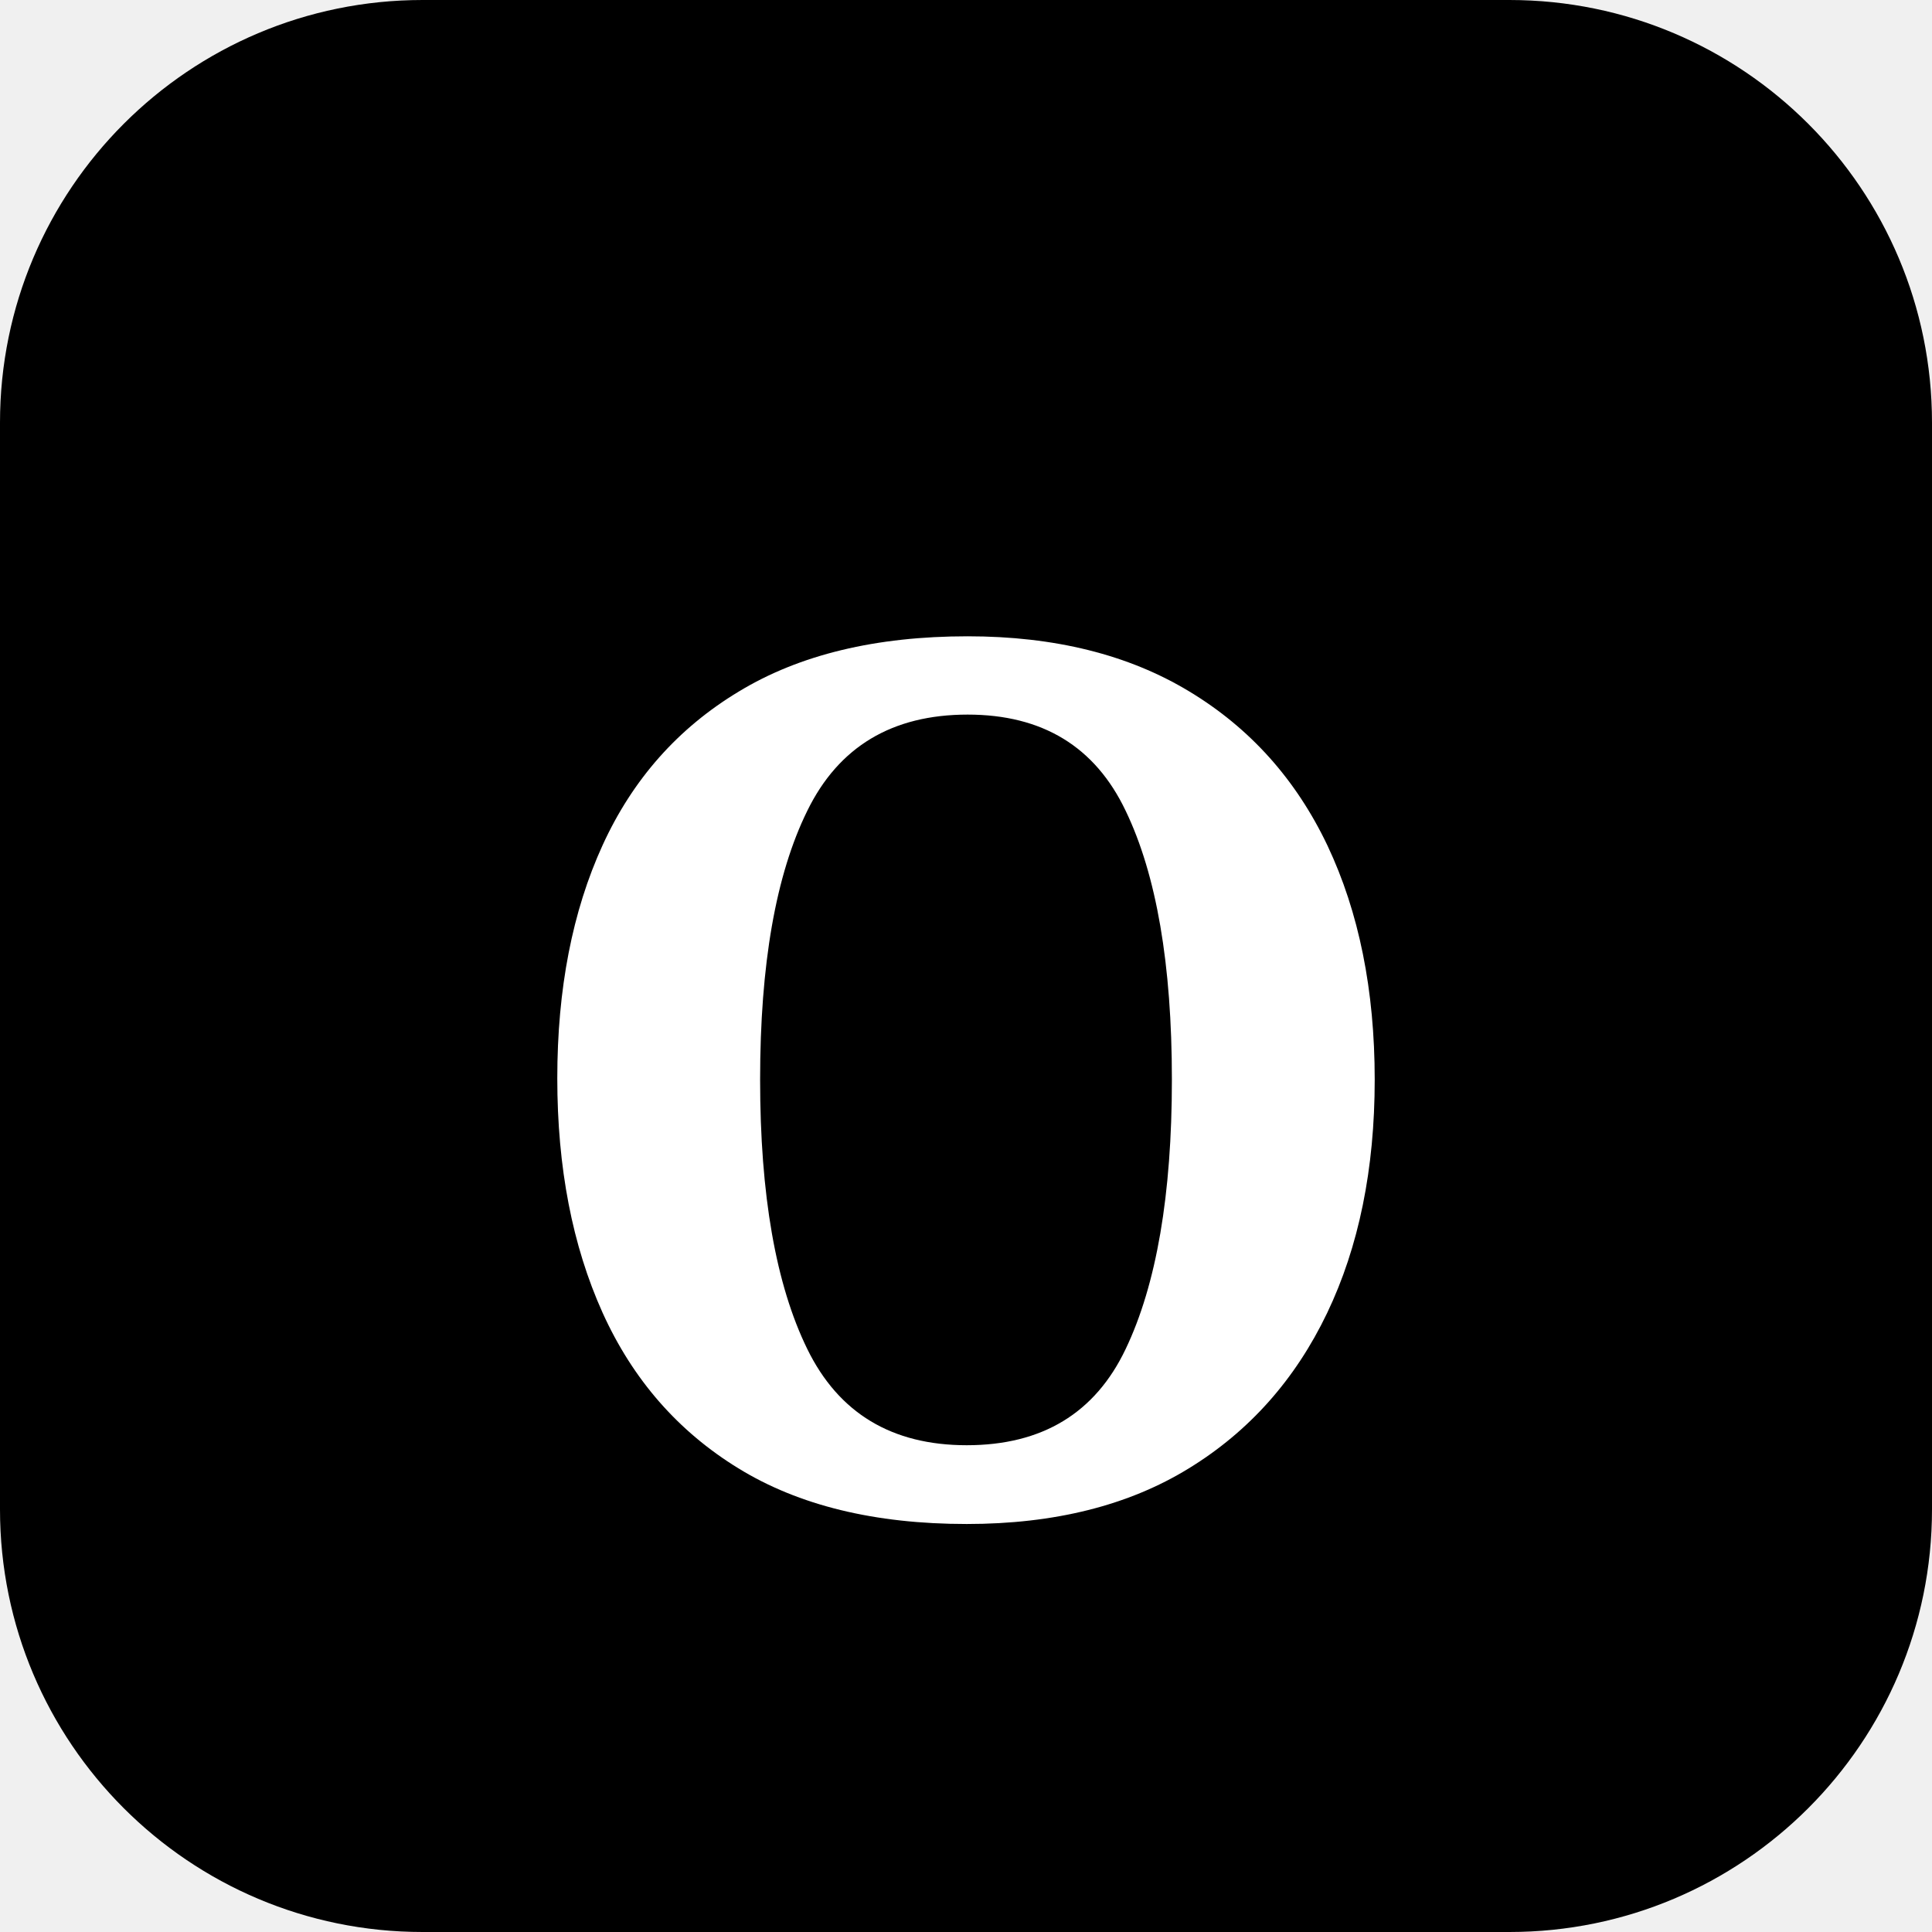
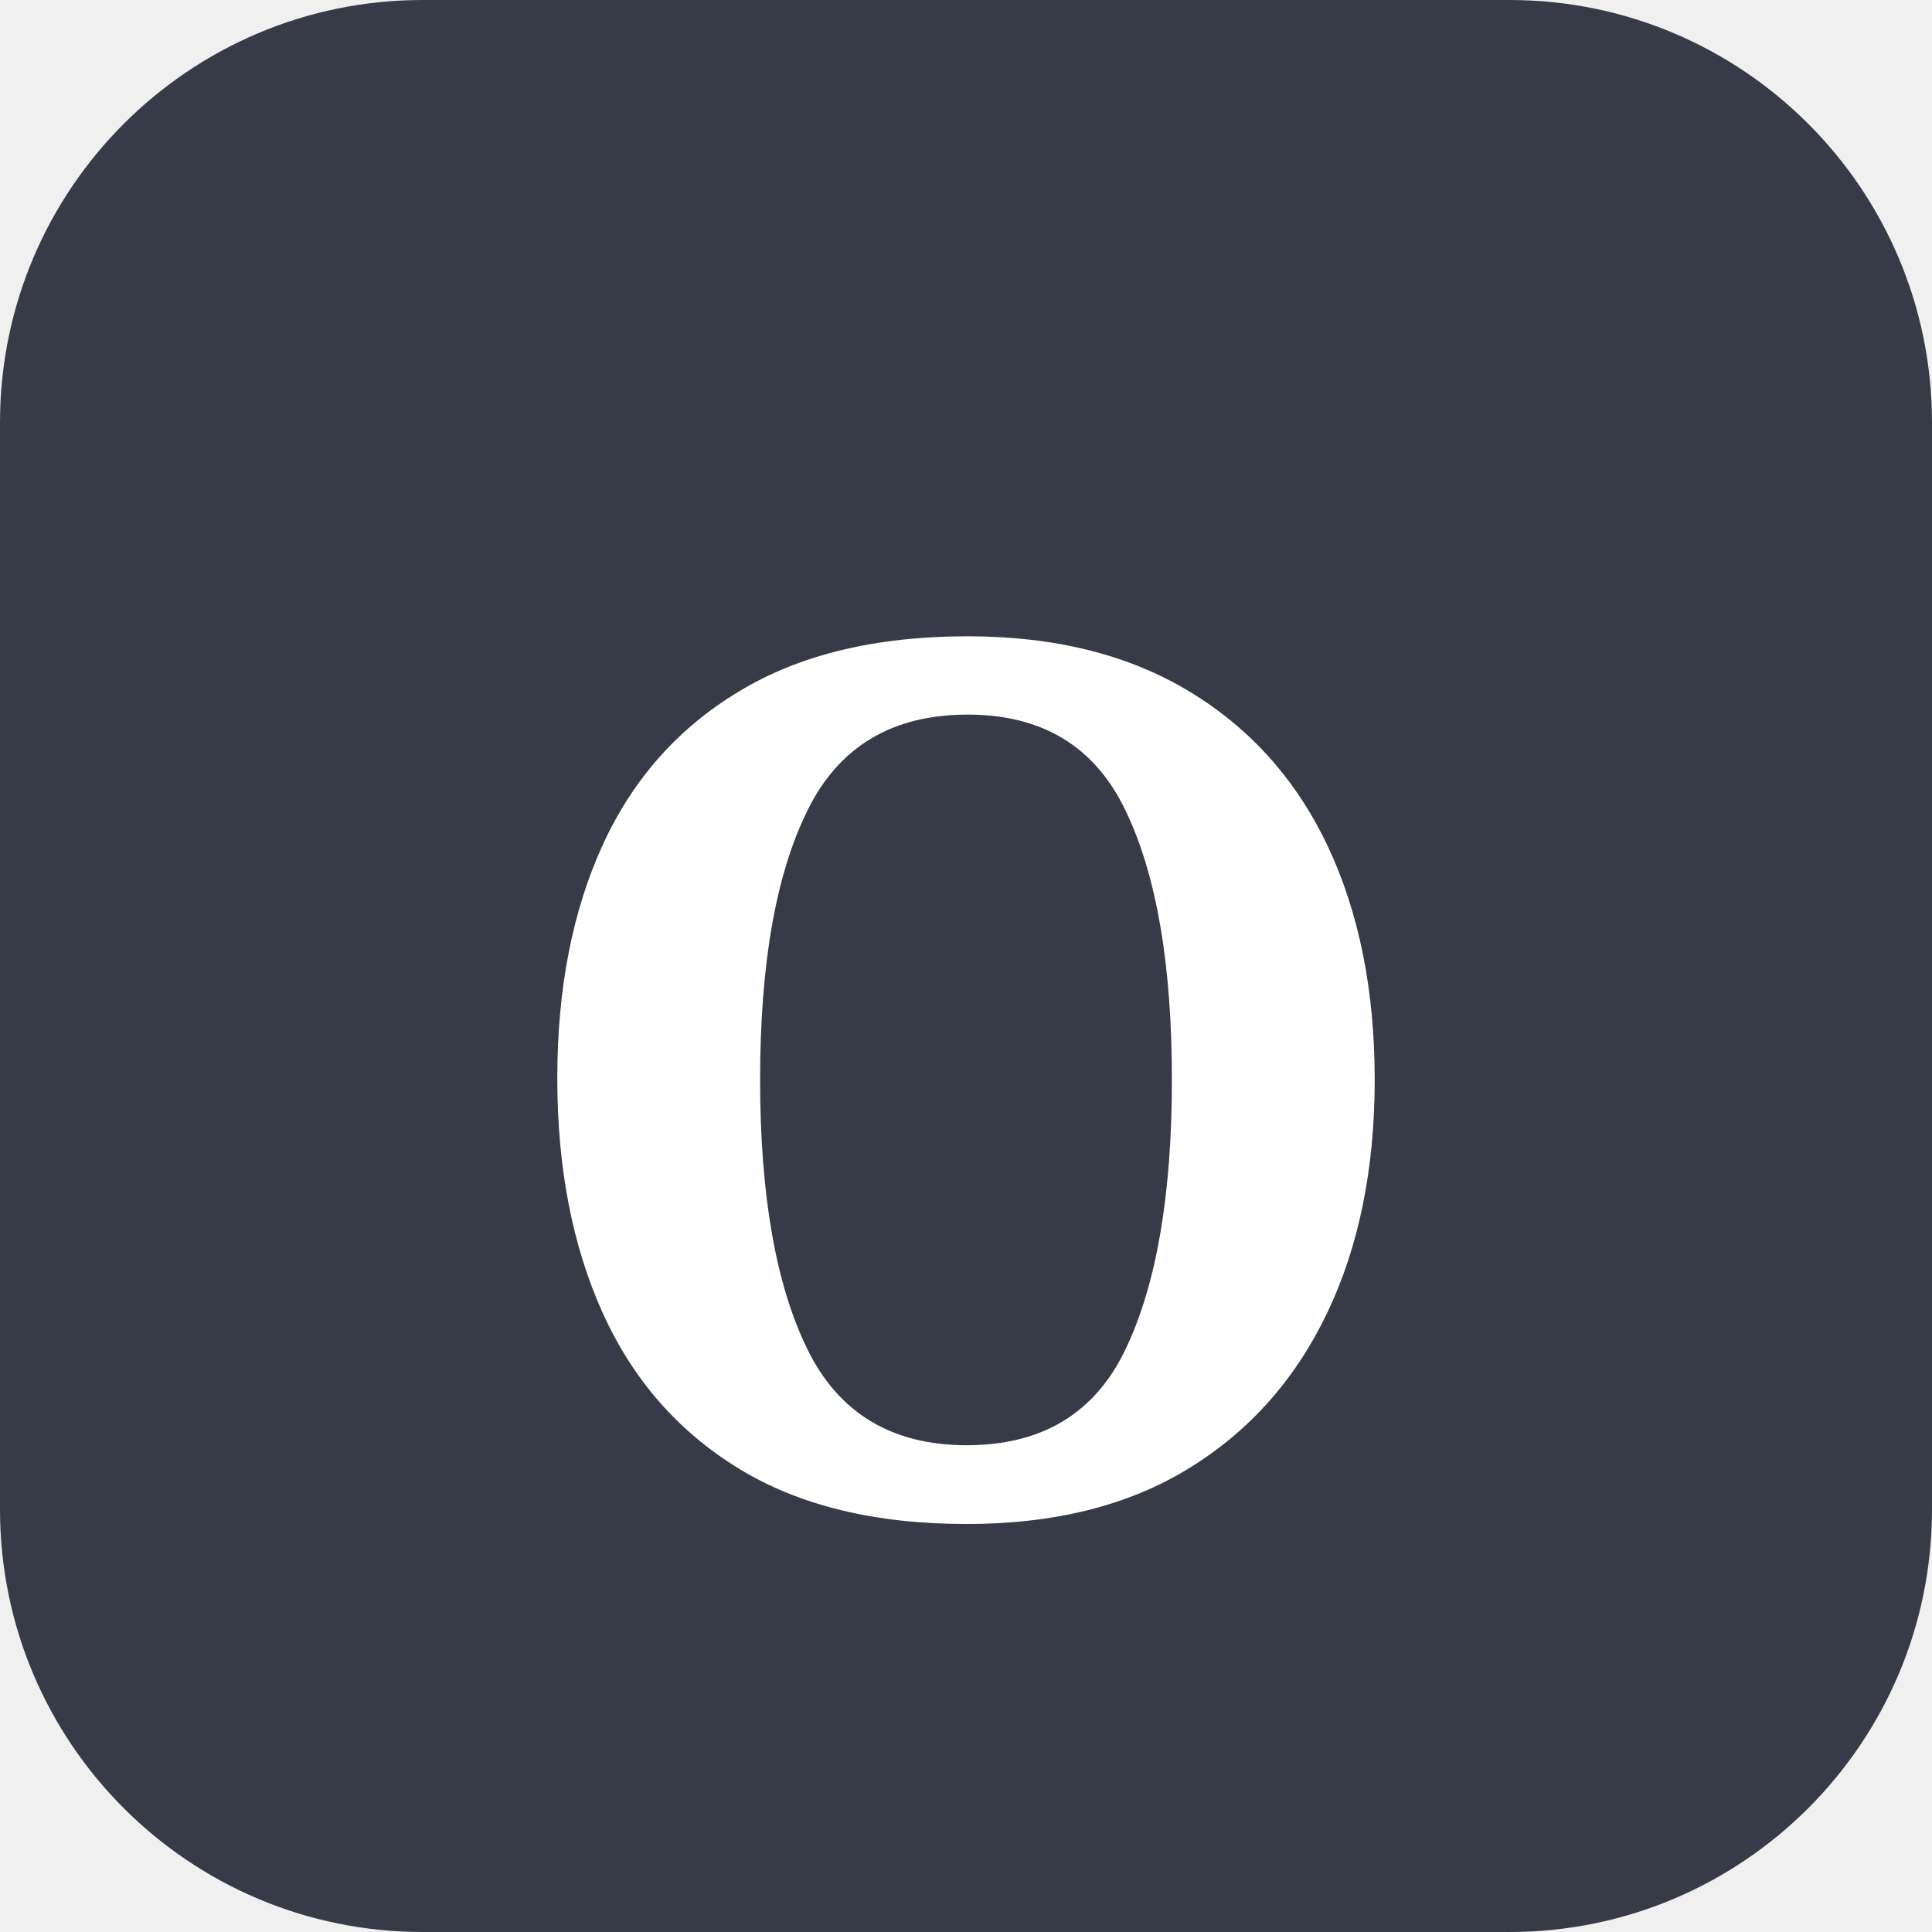
<svg xmlns="http://www.w3.org/2000/svg" viewBox="0 0 64 64">
-   <rect width="64" height="64" rx="14" fill="#000000" />
+   <rect width="64" height="64" rx="14" fill="#373A47" />
  <text x="50%" y="54%" text-anchor="middle" dominant-baseline="central" font-family="'Playfair Display', Georgia, serif" font-weight="700" font-size="40" fill="#ffffff" letter-spacing="-1">O</text>
</svg>
